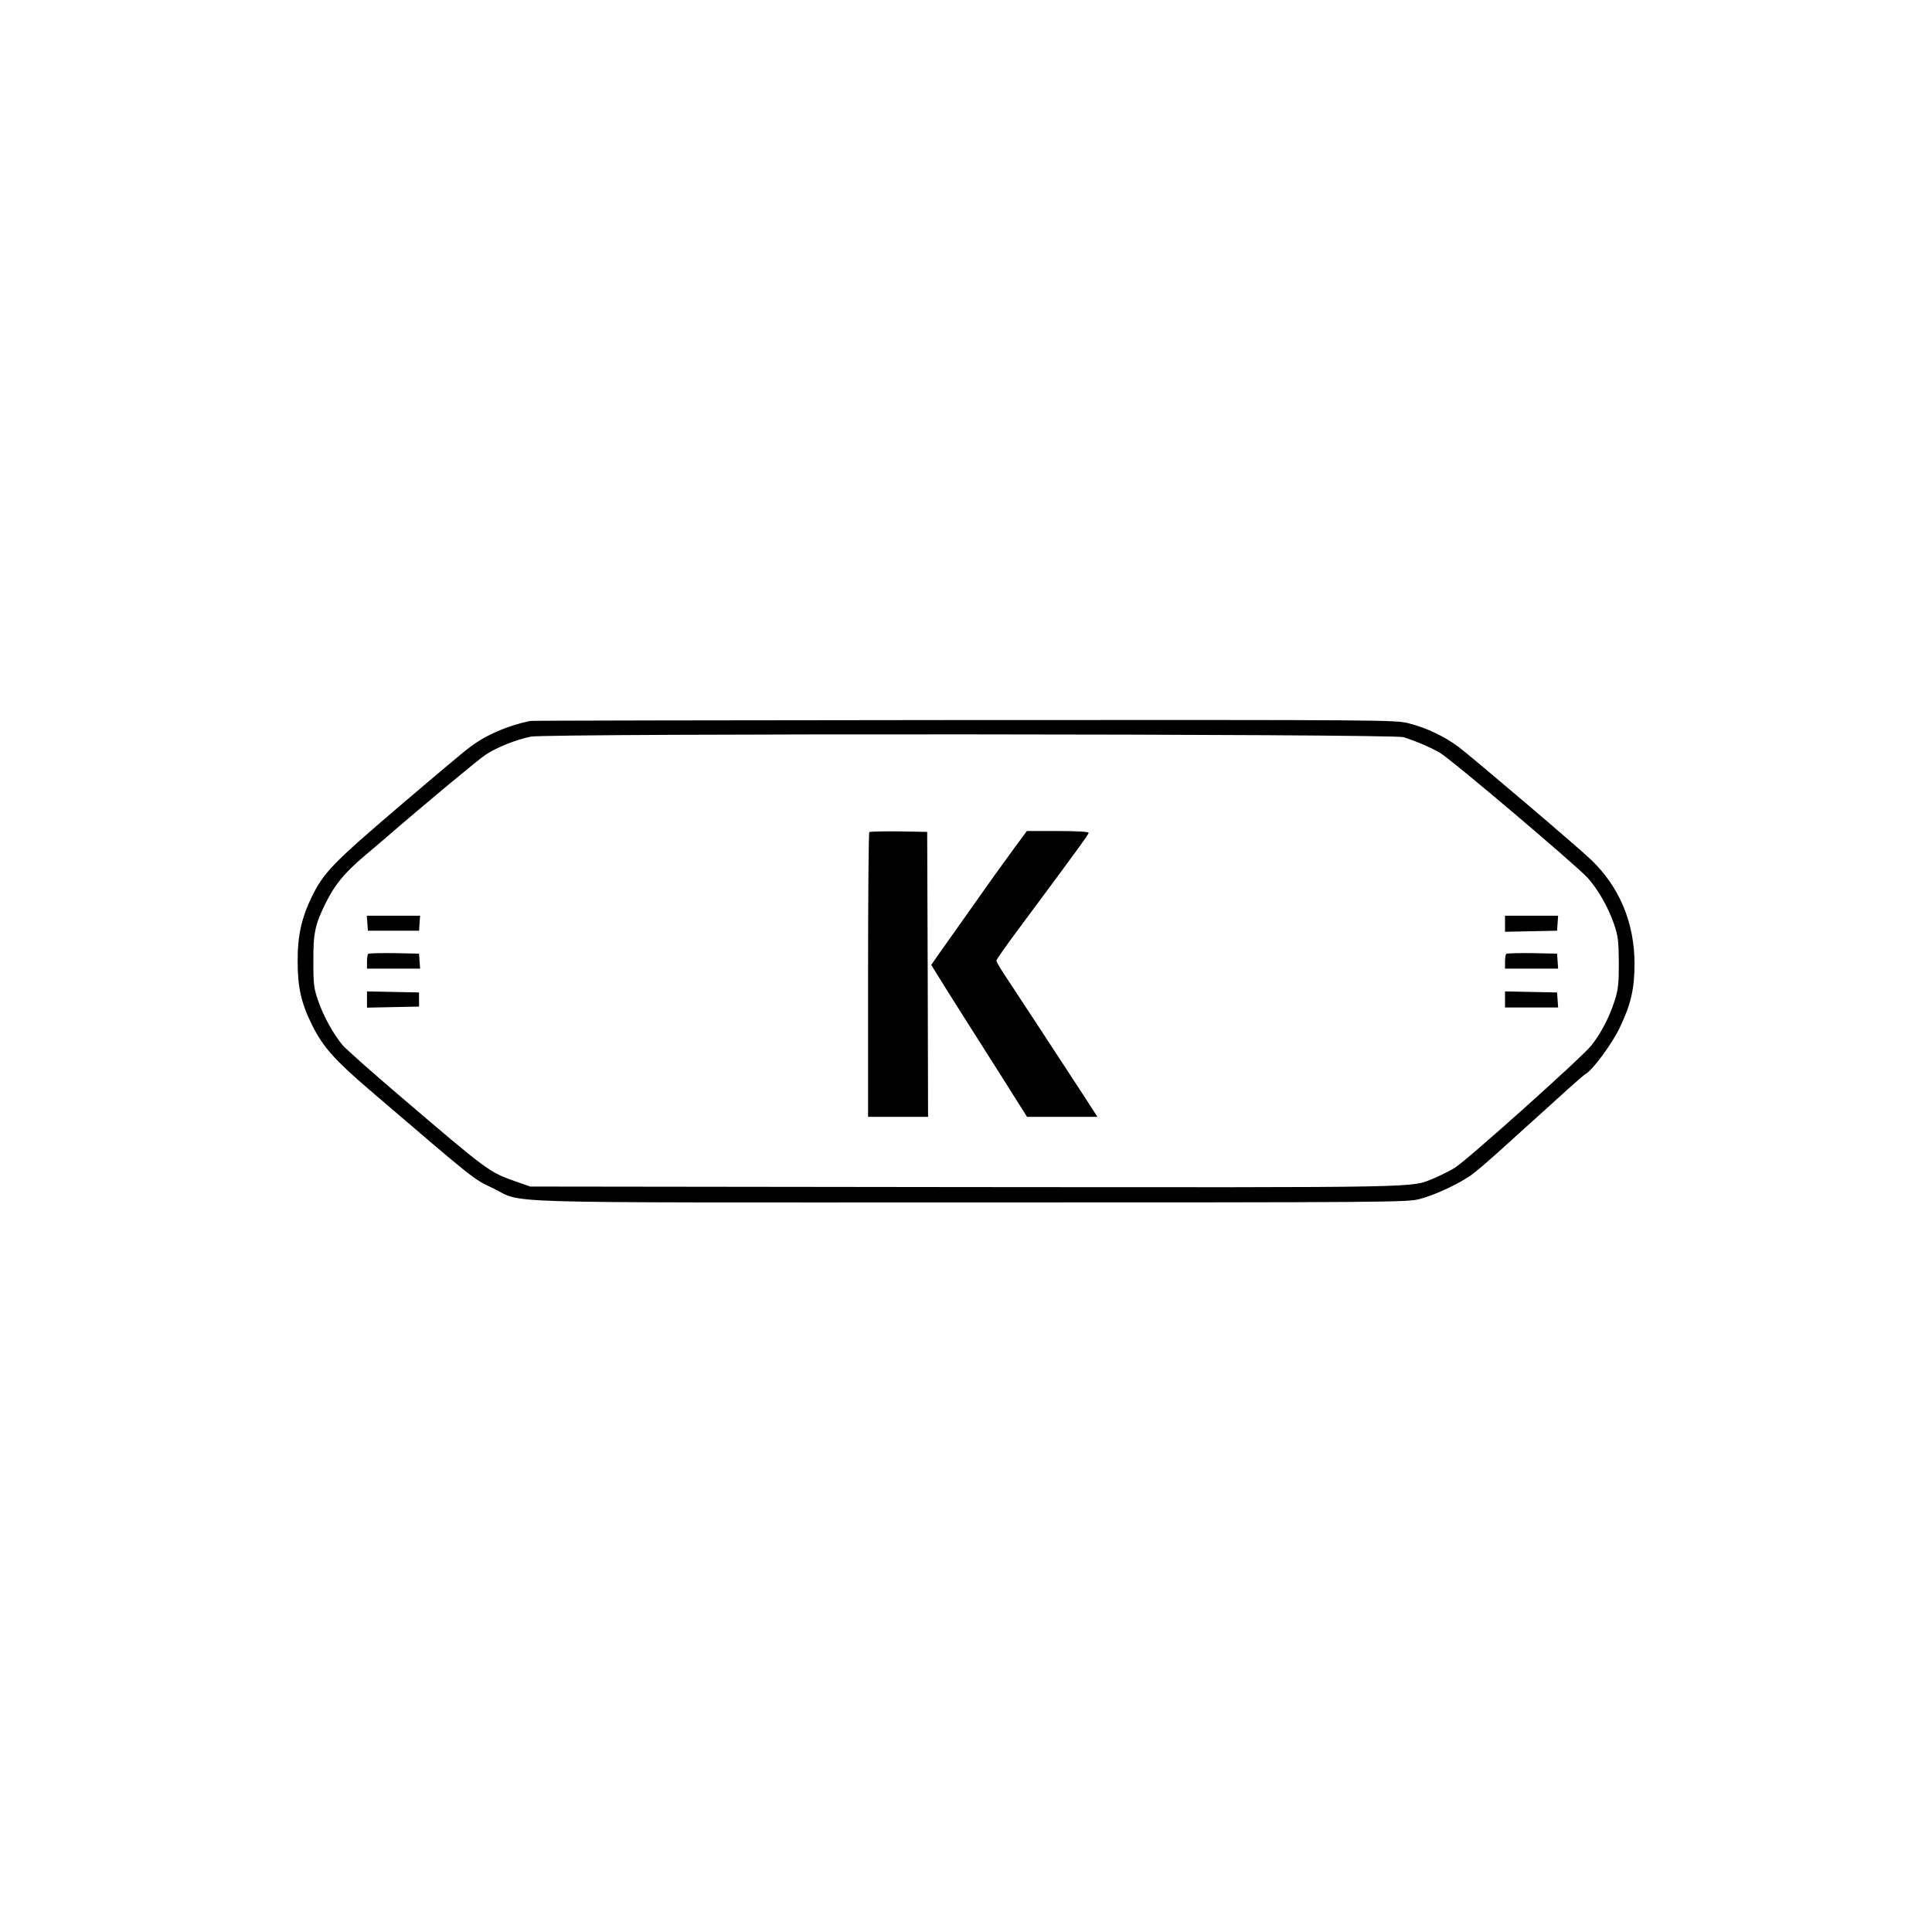
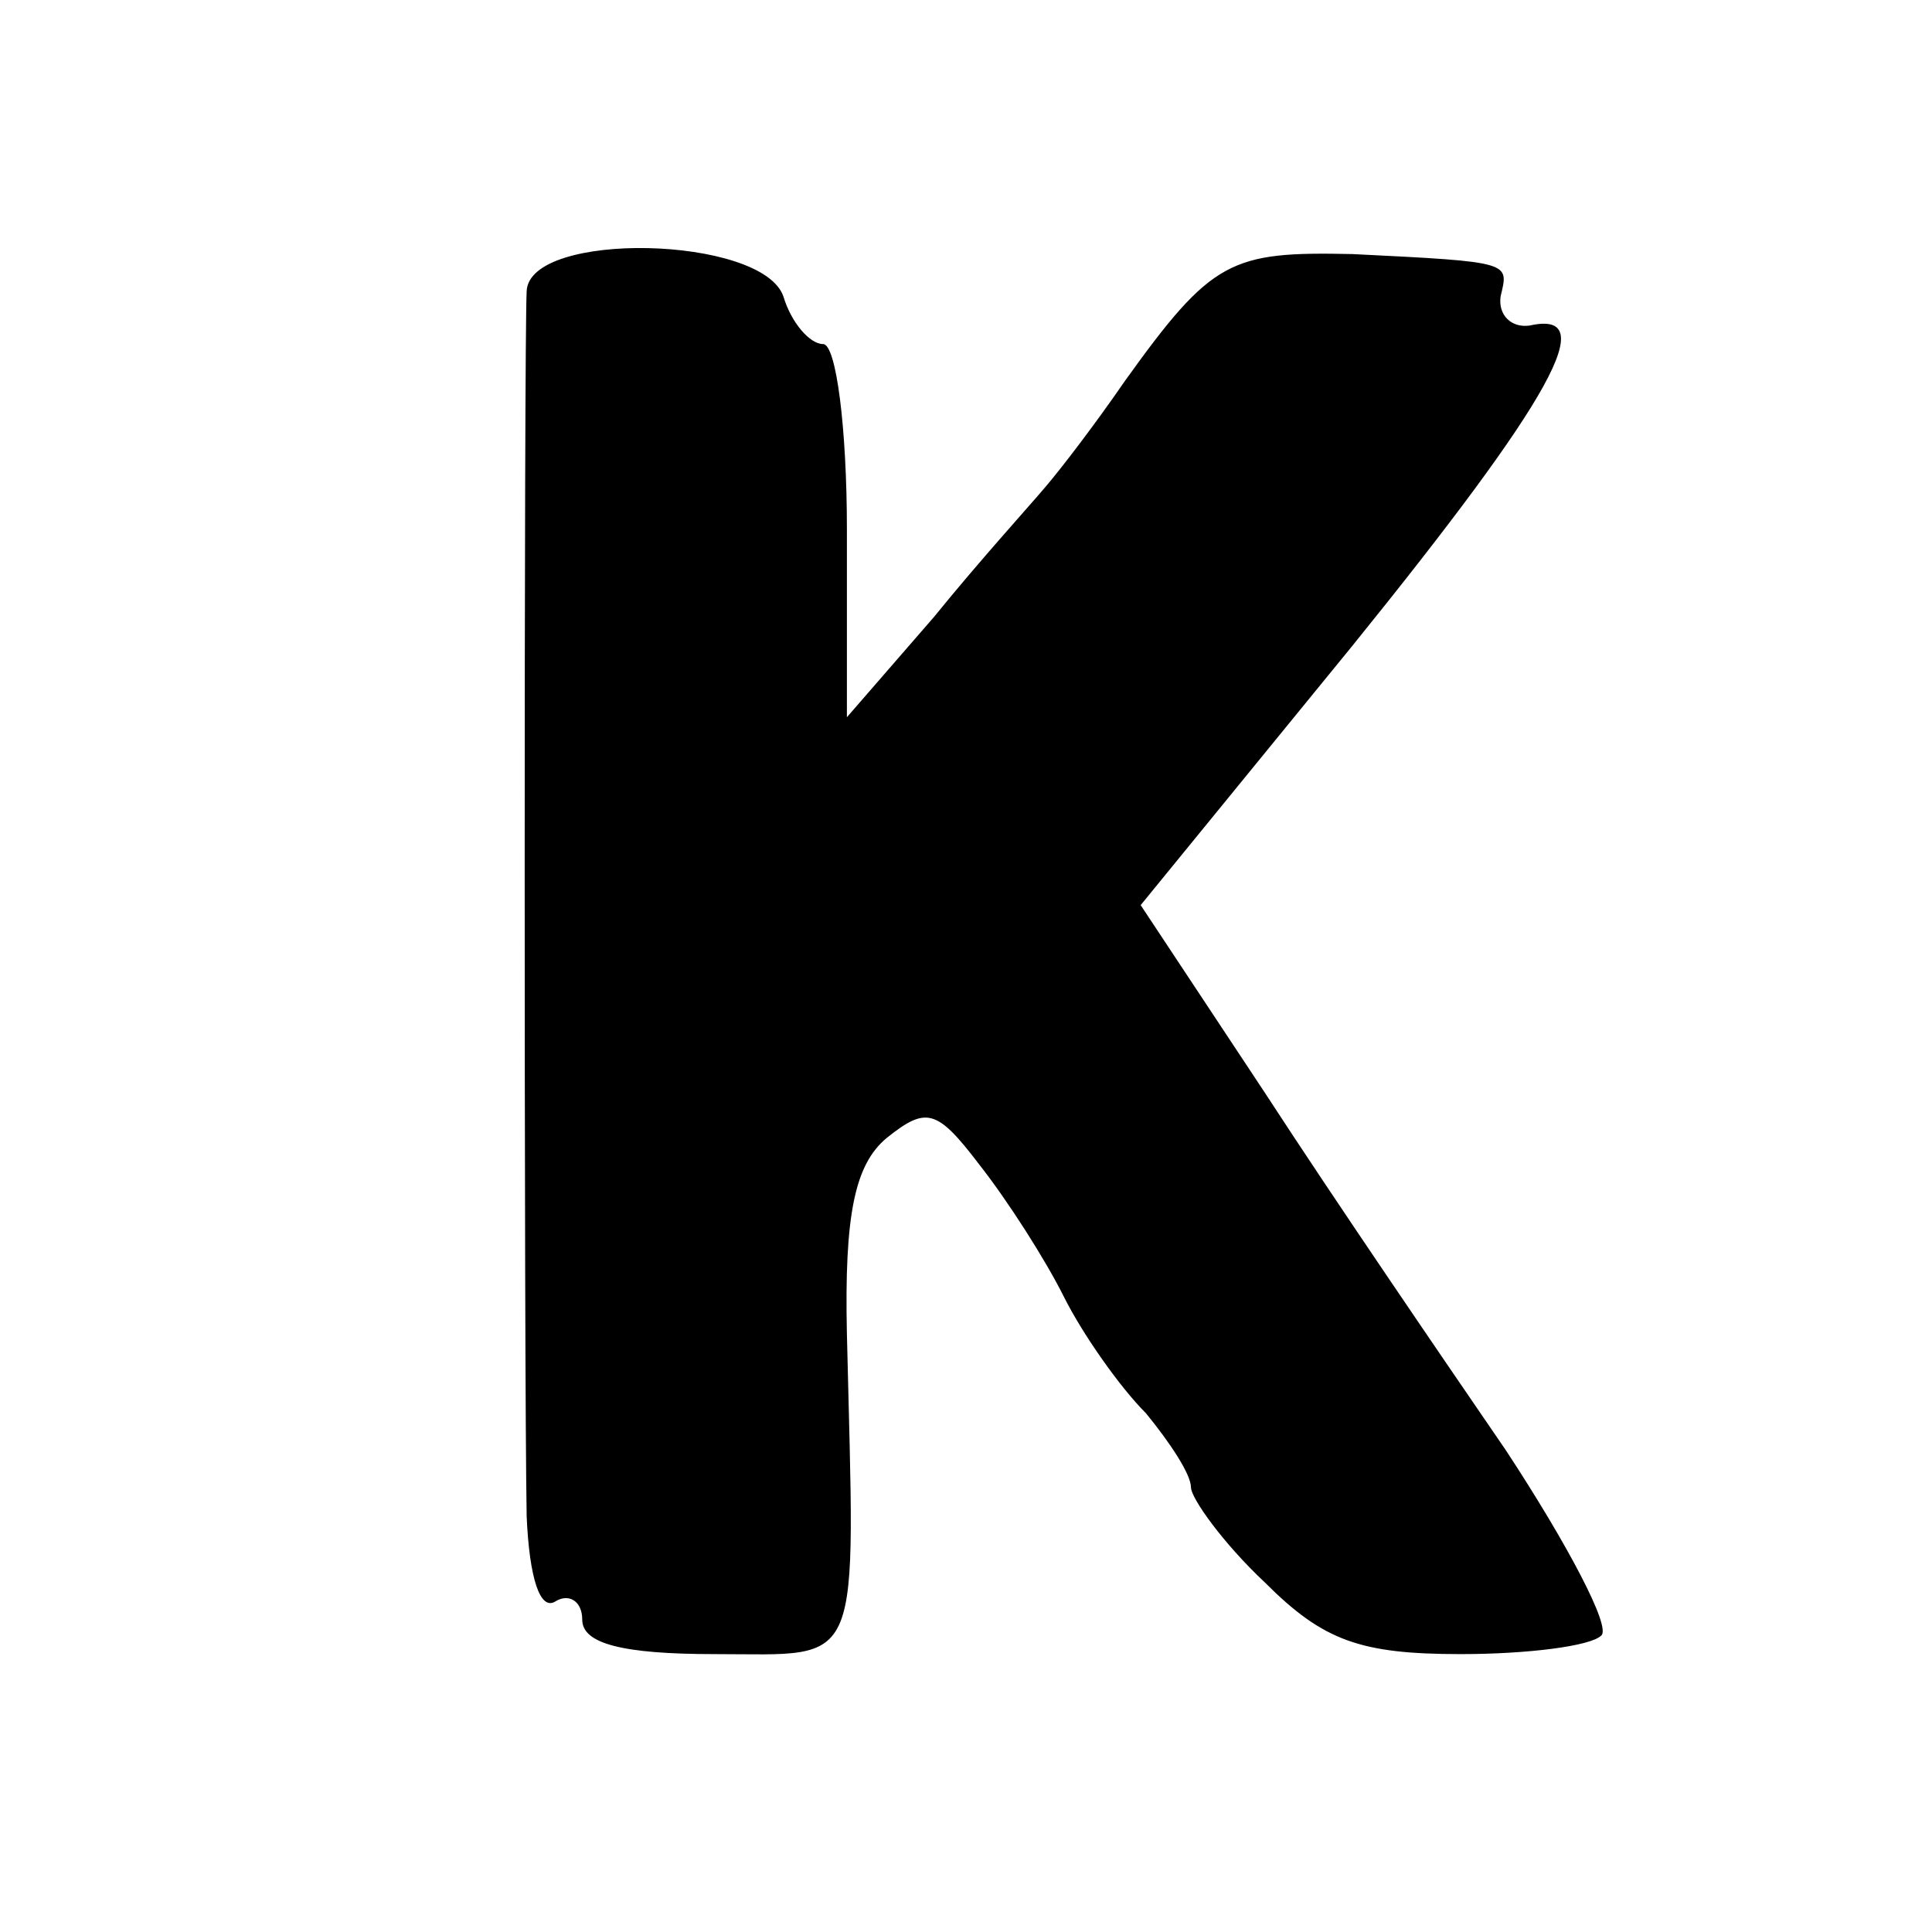
- <svg xmlns="http://www.w3.org/2000/svg" version="1.0" width="1095pt" height="1095pt" viewBox="0 0 1095 1095" preserveAspectRatio="xMidYMid meet">
-   <g transform="translate(0,1095) scale(0.1,-0.1)" fill="#000000" stroke="none">
-     <path d="M3005 6864 c-129 -27 -250 -79 -341 -148 -33 -24 -216 -178 -408 -342 -372 -318 -422 -370 -490 -509 -57 -118 -80 -220 -79 -365 0 -148 21 -238 83 -362 61 -122 127 -196 324 -365 611 -523 586 -503 699 -557 184 -89 -69 -81 2717 -81 2368 0 2468 1 2535 19 90 23 236 92 301 142 29 21 91 75 140 119 49 44 138 125 199 180 61 55 151 136 199 180 49 44 95 84 103 88 41 24 149 170 193 262 64 134 84 221 84 365 -1 231 -85 432 -245 586 -71 69 -677 584 -754 642 -78 58 -180 107 -279 132 -78 20 -104 20 -2520 19 -1343 -1 -2450 -3 -2461 -5z m4950 -92 c79 -26 151 -57 205 -88 66 -38 779 -643 840 -711 59 -67 114 -164 147 -258 24 -72 27 -94 28 -220 0 -120 -3 -151 -23 -215 -30 -95 -80 -190 -134 -257 -60 -73 -707 -652 -773 -692 -30 -18 -82 -44 -115 -58 -141 -56 10 -53 -2663 -51 l-2462 3 -80 28 c-153 54 -156 56 -656 483 -162 138 -309 269 -327 290 -52 62 -109 165 -138 250 -25 71 -28 93 -28 224 -1 162 10 212 71 334 51 102 104 167 212 259 53 45 107 91 121 103 218 189 533 451 573 477 68 44 173 85 256 102 96 19 4886 16 4946 -3z" />
-     <path d="M4927 6234 c-4 -4 -7 -369 -7 -811 l0 -803 170 0 170 0 -2 808 -3 807 -161 3 c-88 1 -163 -1 -167 -4z" />
-     <path d="M5752 6148 c-37 -51 -87 -120 -111 -153 -134 -189 -282 -398 -320 -452 l-43 -62 92 -148 c51 -81 107 -170 125 -198 18 -27 98 -155 179 -282 l147 -233 200 0 199 0 -73 113 c-222 340 -384 587 -460 702 -22 33 -40 65 -40 70 0 6 58 89 130 185 341 459 393 531 393 540 0 6 -65 10 -175 10 l-175 0 -68 -92z" />
-     <path d="M2082 5718 l3 -43 145 0 145 0 3 43 3 42 -151 0 -151 0 3 -42z" />
-     <path d="M8530 5715 l0 -46 148 3 147 3 3 43 3 42 -150 0 -151 0 0 -45z" />
-     <path d="M2087 5544 c-4 -4 -7 -25 -7 -46 l0 -38 151 0 150 0 -3 43 -3 42 -141 3 c-77 1 -143 -1 -147 -4z" />
-     <path d="M8537 5544 c-4 -4 -7 -25 -7 -46 l0 -38 151 0 150 0 -3 43 -3 42 -141 3 c-77 1 -143 -1 -147 -4z" />
-     <path d="M2080 5285 l0 -46 148 3 147 3 0 40 0 40 -147 3 -148 3 0 -46z" />
-     <path d="M8530 5285 l0 -45 151 0 150 0 -3 43 -3 42 -147 3 -148 3 0 -46z" />
+ <svg xmlns="http://www.w3.org/2000/svg" version="1.0" width="73pt" height="73pt" viewBox="0 0 73 73" preserveAspectRatio="xMidYMid meet">
+   <g transform="translate(0,73) scale(0.1,-0.1)" fill="#000000" stroke="none">
+     <path d="M199 620 c-1 -18 -1 -408 0 -463 1 -23 5 -36 11 -32 5 3 10 0 10 -7 0 -9 15 -13 50 -13 57 0 53 -8 50 121 -1 45 3 64 15 74 15 12 19 11 35 -10 11 -14 25 -36 32 -50 7 -14 21 -34 31 -44 9 -11 17 -23 17 -28 0 -4 12 -21 28 -36 22 -22 36 -27 74 -27 25 0 49 3 53 7 4 3 -13 35 -36 70 -24 35 -65 95 -91 135 l-47 71 80 98 c76 94 94 127 67 121 -7 -1 -12 4 -11 11 3 13 5 13 -56 16 -46 1 -53 -2 -86 -48 -11 -16 -24 -33 -30 -40 -5 -6 -25 -28 -42 -49 l-33 -38 0 71 c0 38 -4 70 -9 70 -5 0 -12 8 -15 18 -8 23 -96 25 -97 2z" />
  </g>
</svg>
